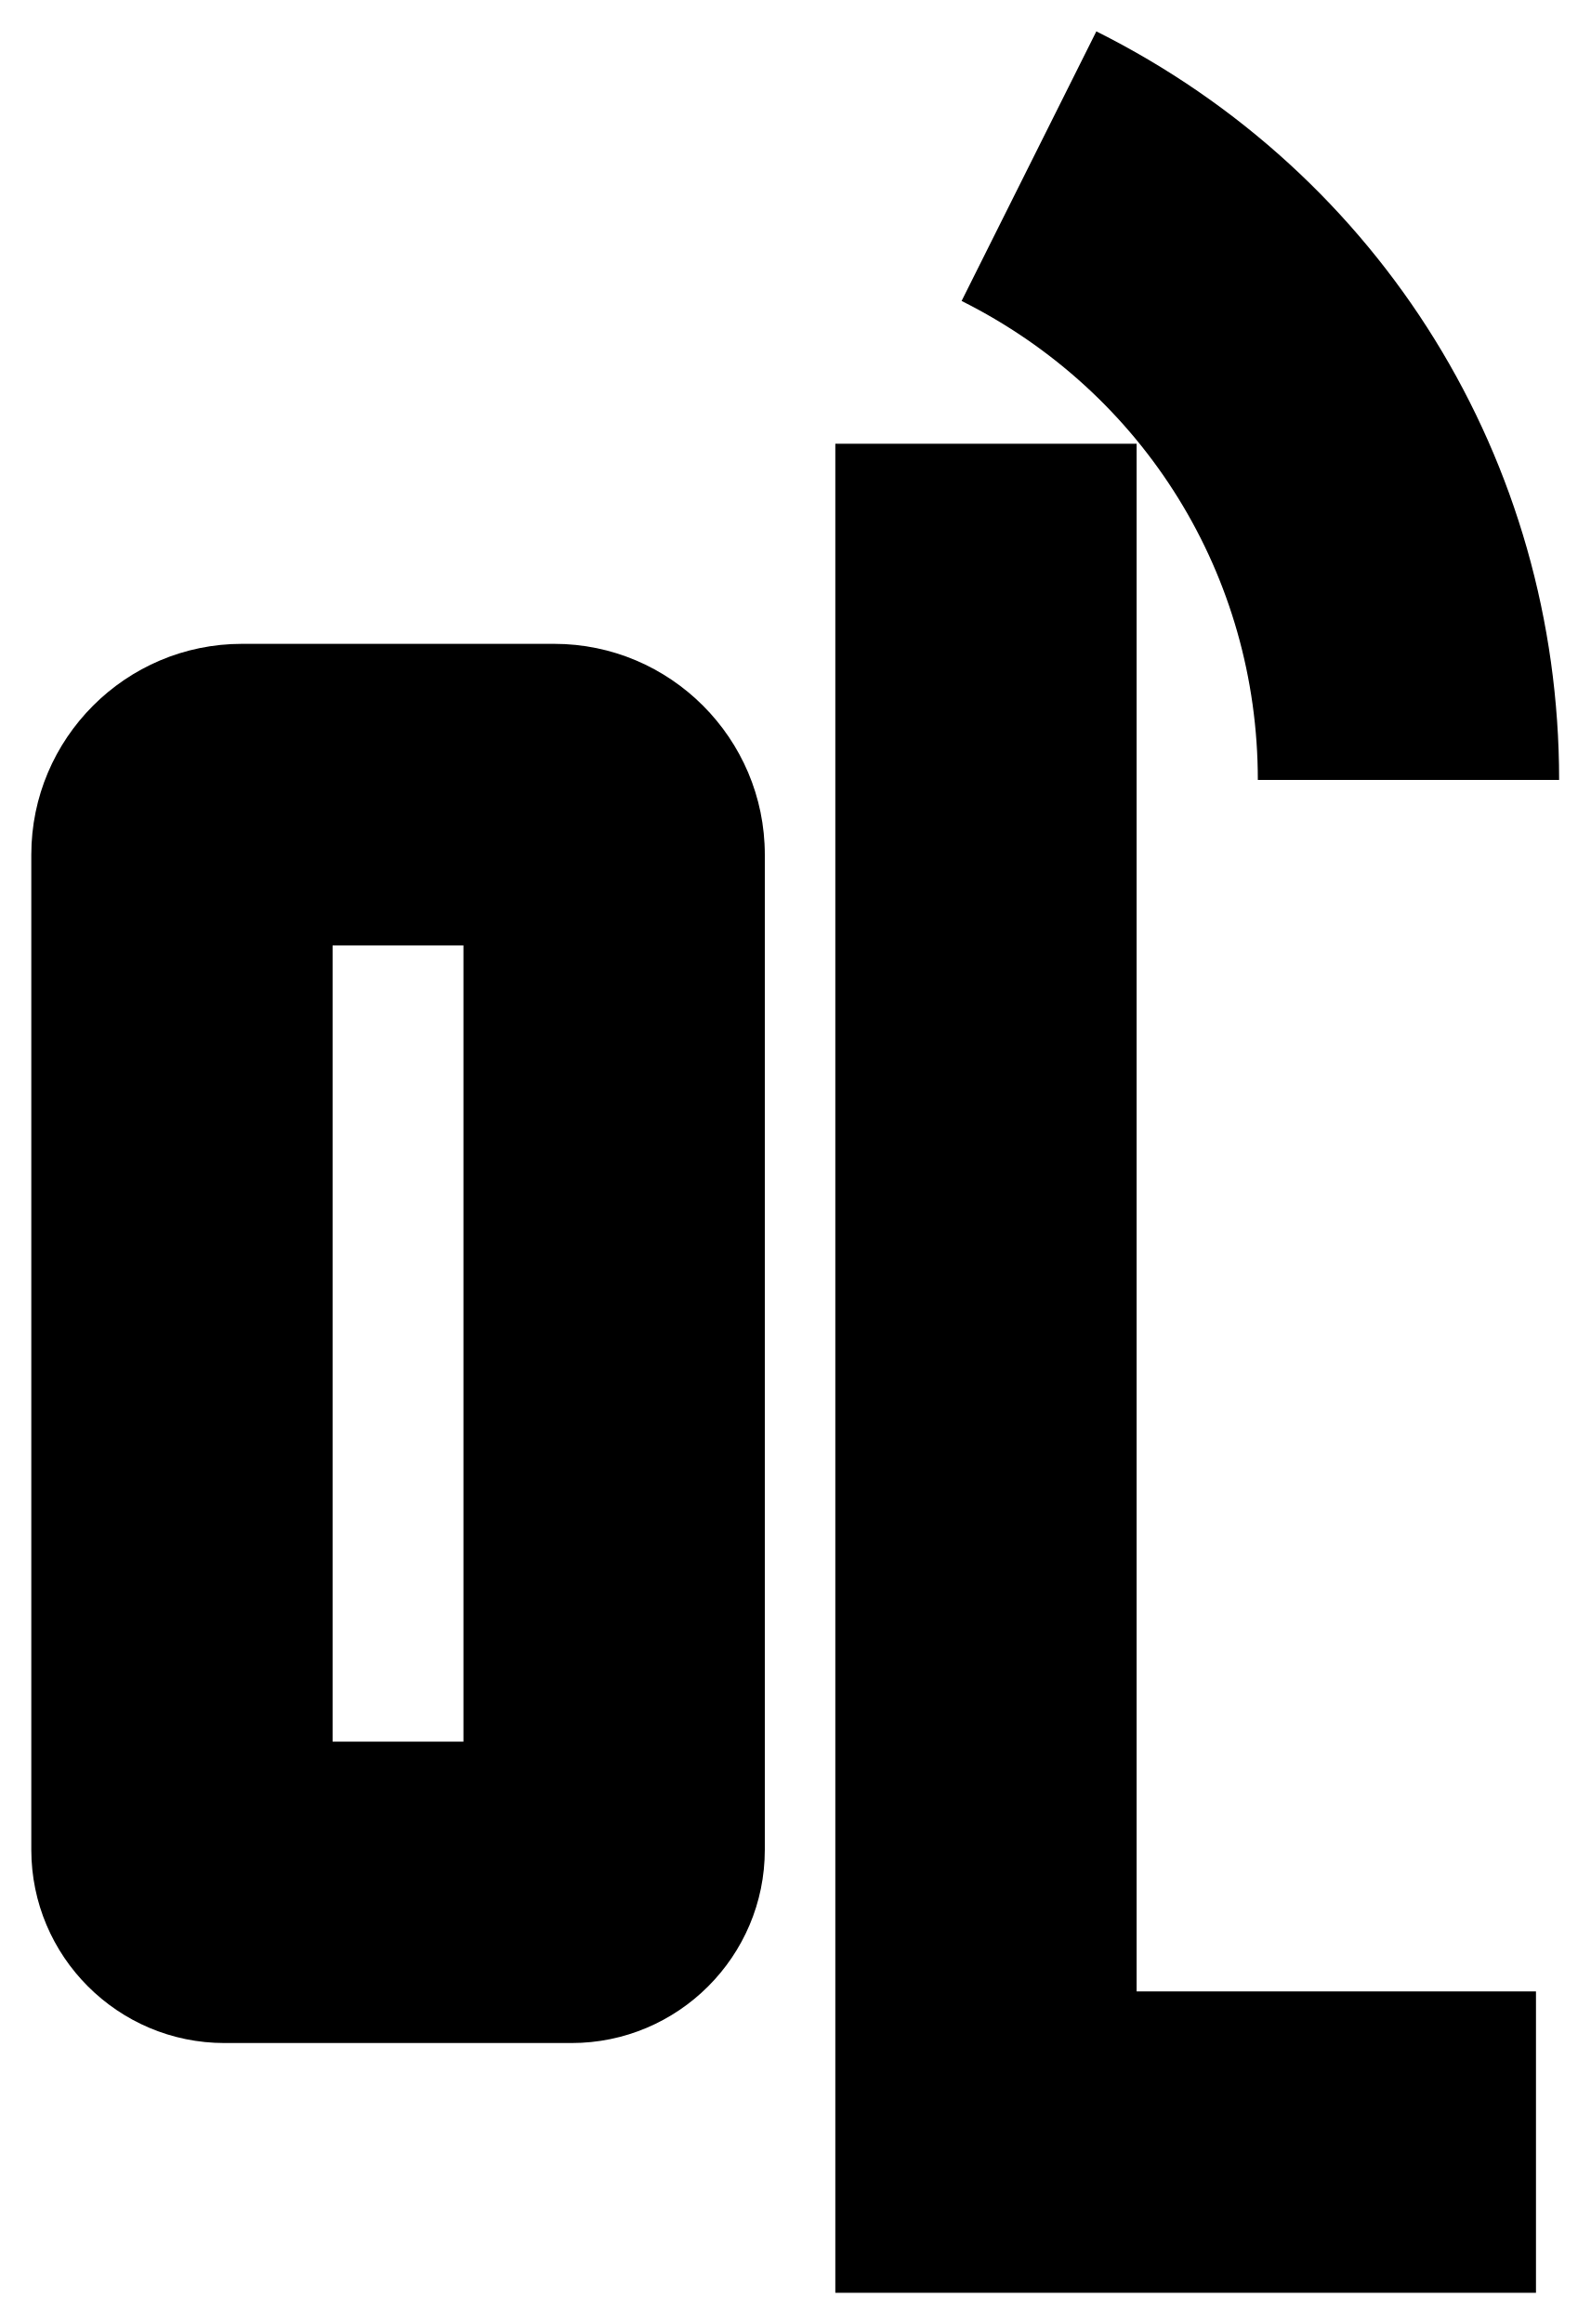
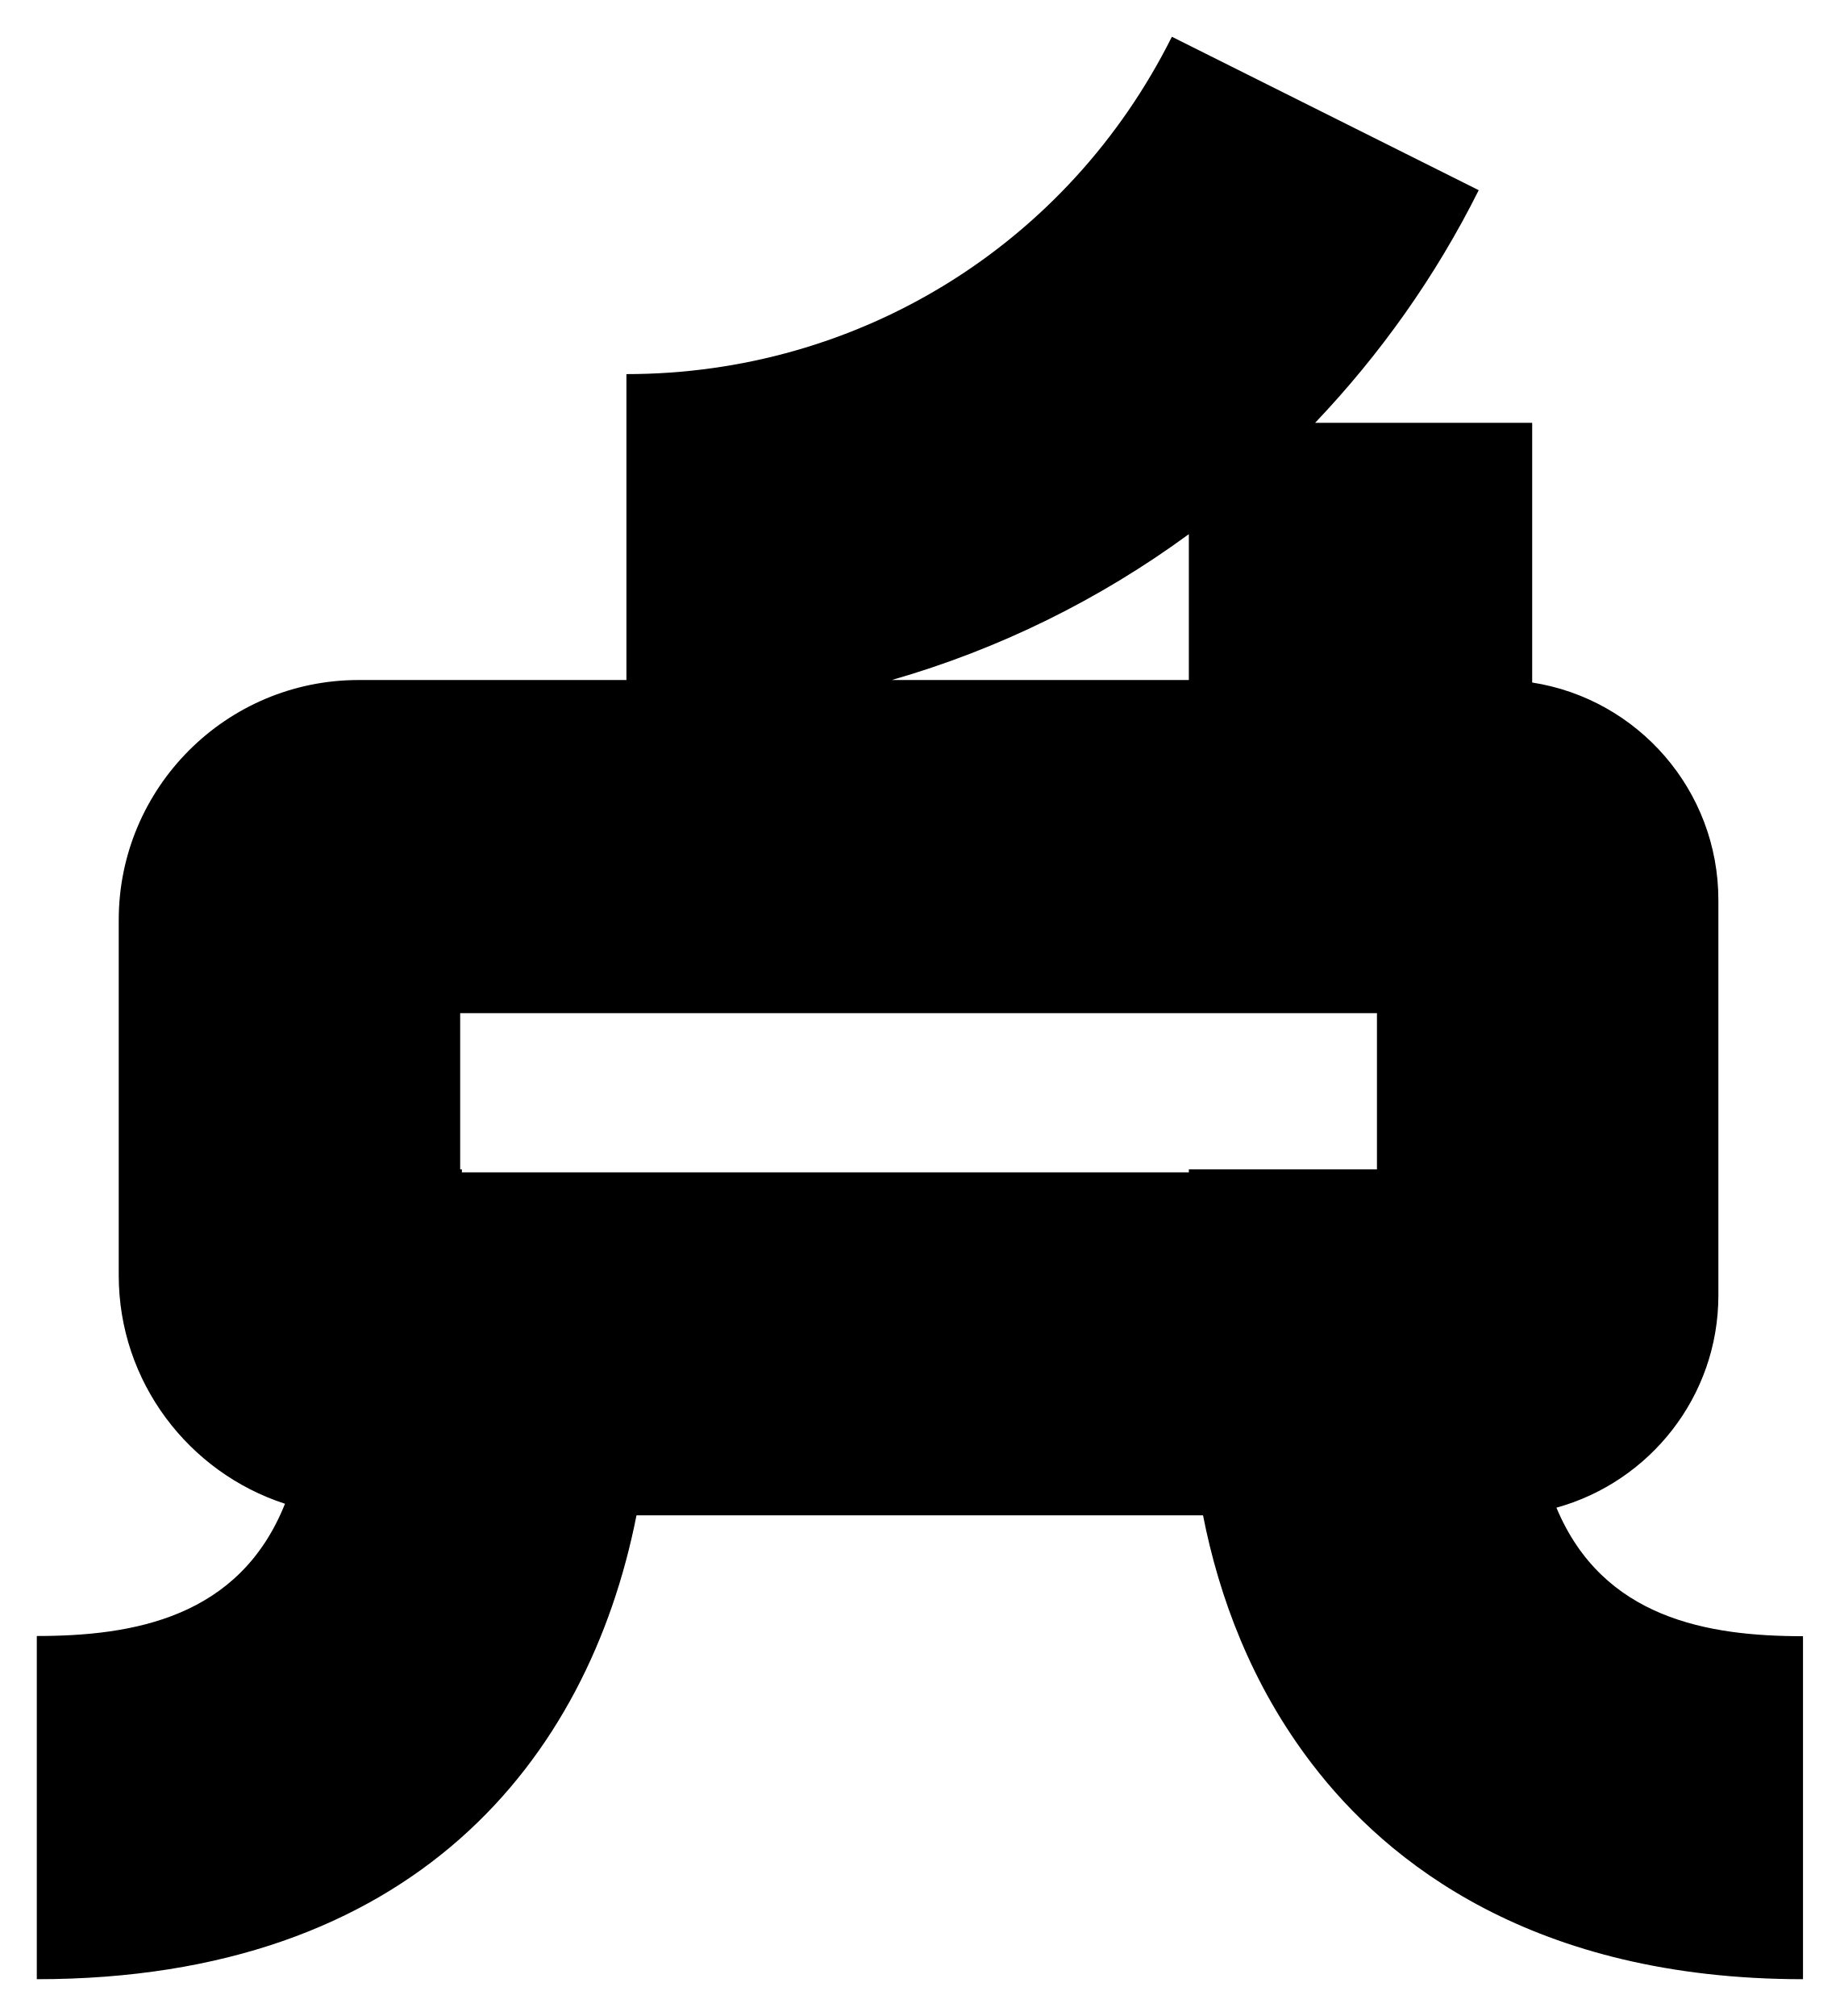
- <svg xmlns="http://www.w3.org/2000/svg" viewBox="64.51 2091.23 101.61 148.44">
-   <path d="M 85.76,2151.62 L 94.12,2151.62 L 94.12,2202.474 L 85.76,2202.474 Z M 78.854,2221.724 L 101.026,2221.724 C 107.833,2221.724 113.375,2216.193 113.375,2209.38 L 113.375,2145.818 C 113.375,2138.396 107.333,2132.354 99.917,2132.354 L 79.969,2132.354 C 72.547,2132.354 66.51,2138.396 66.51,2145.818 L 66.51,2209.38 C 66.51,2216.193 72.047,2221.724 78.854,2221.724" fill="#000" />
-   <path d="M 144.875,2141.047 L 164.125,2141.047 C 164.125,2120.677 152.797,2102.349 134.557,2093.234 L 125.948,2110.453 C 137.625,2116.292 144.875,2128.01 144.875,2141.047" fill="#000" />
-   <path d="M 162.646,2218.427 L 137.13,2218.427 L 137.13,2119.573 L 117.88,2119.573 L 117.88,2237.677 L 162.646,2237.677 L 162.646,2218.427" fill="#000" />
+ <svg xmlns="http://www.w3.org/2000/svg" viewBox="-2840.62 52.20 99.99 109.56">
+   <g transform="rotate(90)">
+     <path d="M 115.911,2815.516 L 115.75,2815.516 L 115.75,2815.609 L 107.26,2815.609 L 107.26,2765.781 L 115.75,2765.781 L 115.75,2776.005 L 115.911,2776.005 Z M 89.156,2792.151 C 87.479,2786.312 84.786,2780.859 81.229,2776.005 L 89.156,2776.005 Z M 134.552,2806.026 L 134.552,2775.234 C 138.974,2774.365 143.755,2772.609 148.057,2769.312 C 153.401,2765.234 159.76,2757.292 159.76,2742.625 L 141.12,2742.625 C 141.12,2747.786 140.167,2753.505 134.135,2756.026 C 132.734,2750.958 128.094,2747.224 122.599,2747.224 L 101.115,2747.224 C 95.141,2747.224 90.182,2751.609 89.292,2757.344 L 75.177,2757.344 L 75.177,2769.141 C 71.49,2765.635 67.26,2762.609 62.536,2760.25 L 54.198,2776.927 C 65.505,2782.578 72.531,2793.948 72.531,2806.573 L 89.156,2806.573 L 89.156,2821.13 C 89.156,2828.328 95.01,2834.167 102.198,2834.167 L 121.51,2834.167 C 127.297,2834.167 132.224,2830.365 133.922,2825.13 C 140.13,2827.609 141.109,2833.391 141.109,2838.62 L 159.76,2838.62 C 159.76,2818.156 147.844,2808.651 134.552,2806.026" fill="#000" />
+   </g>
</svg>
